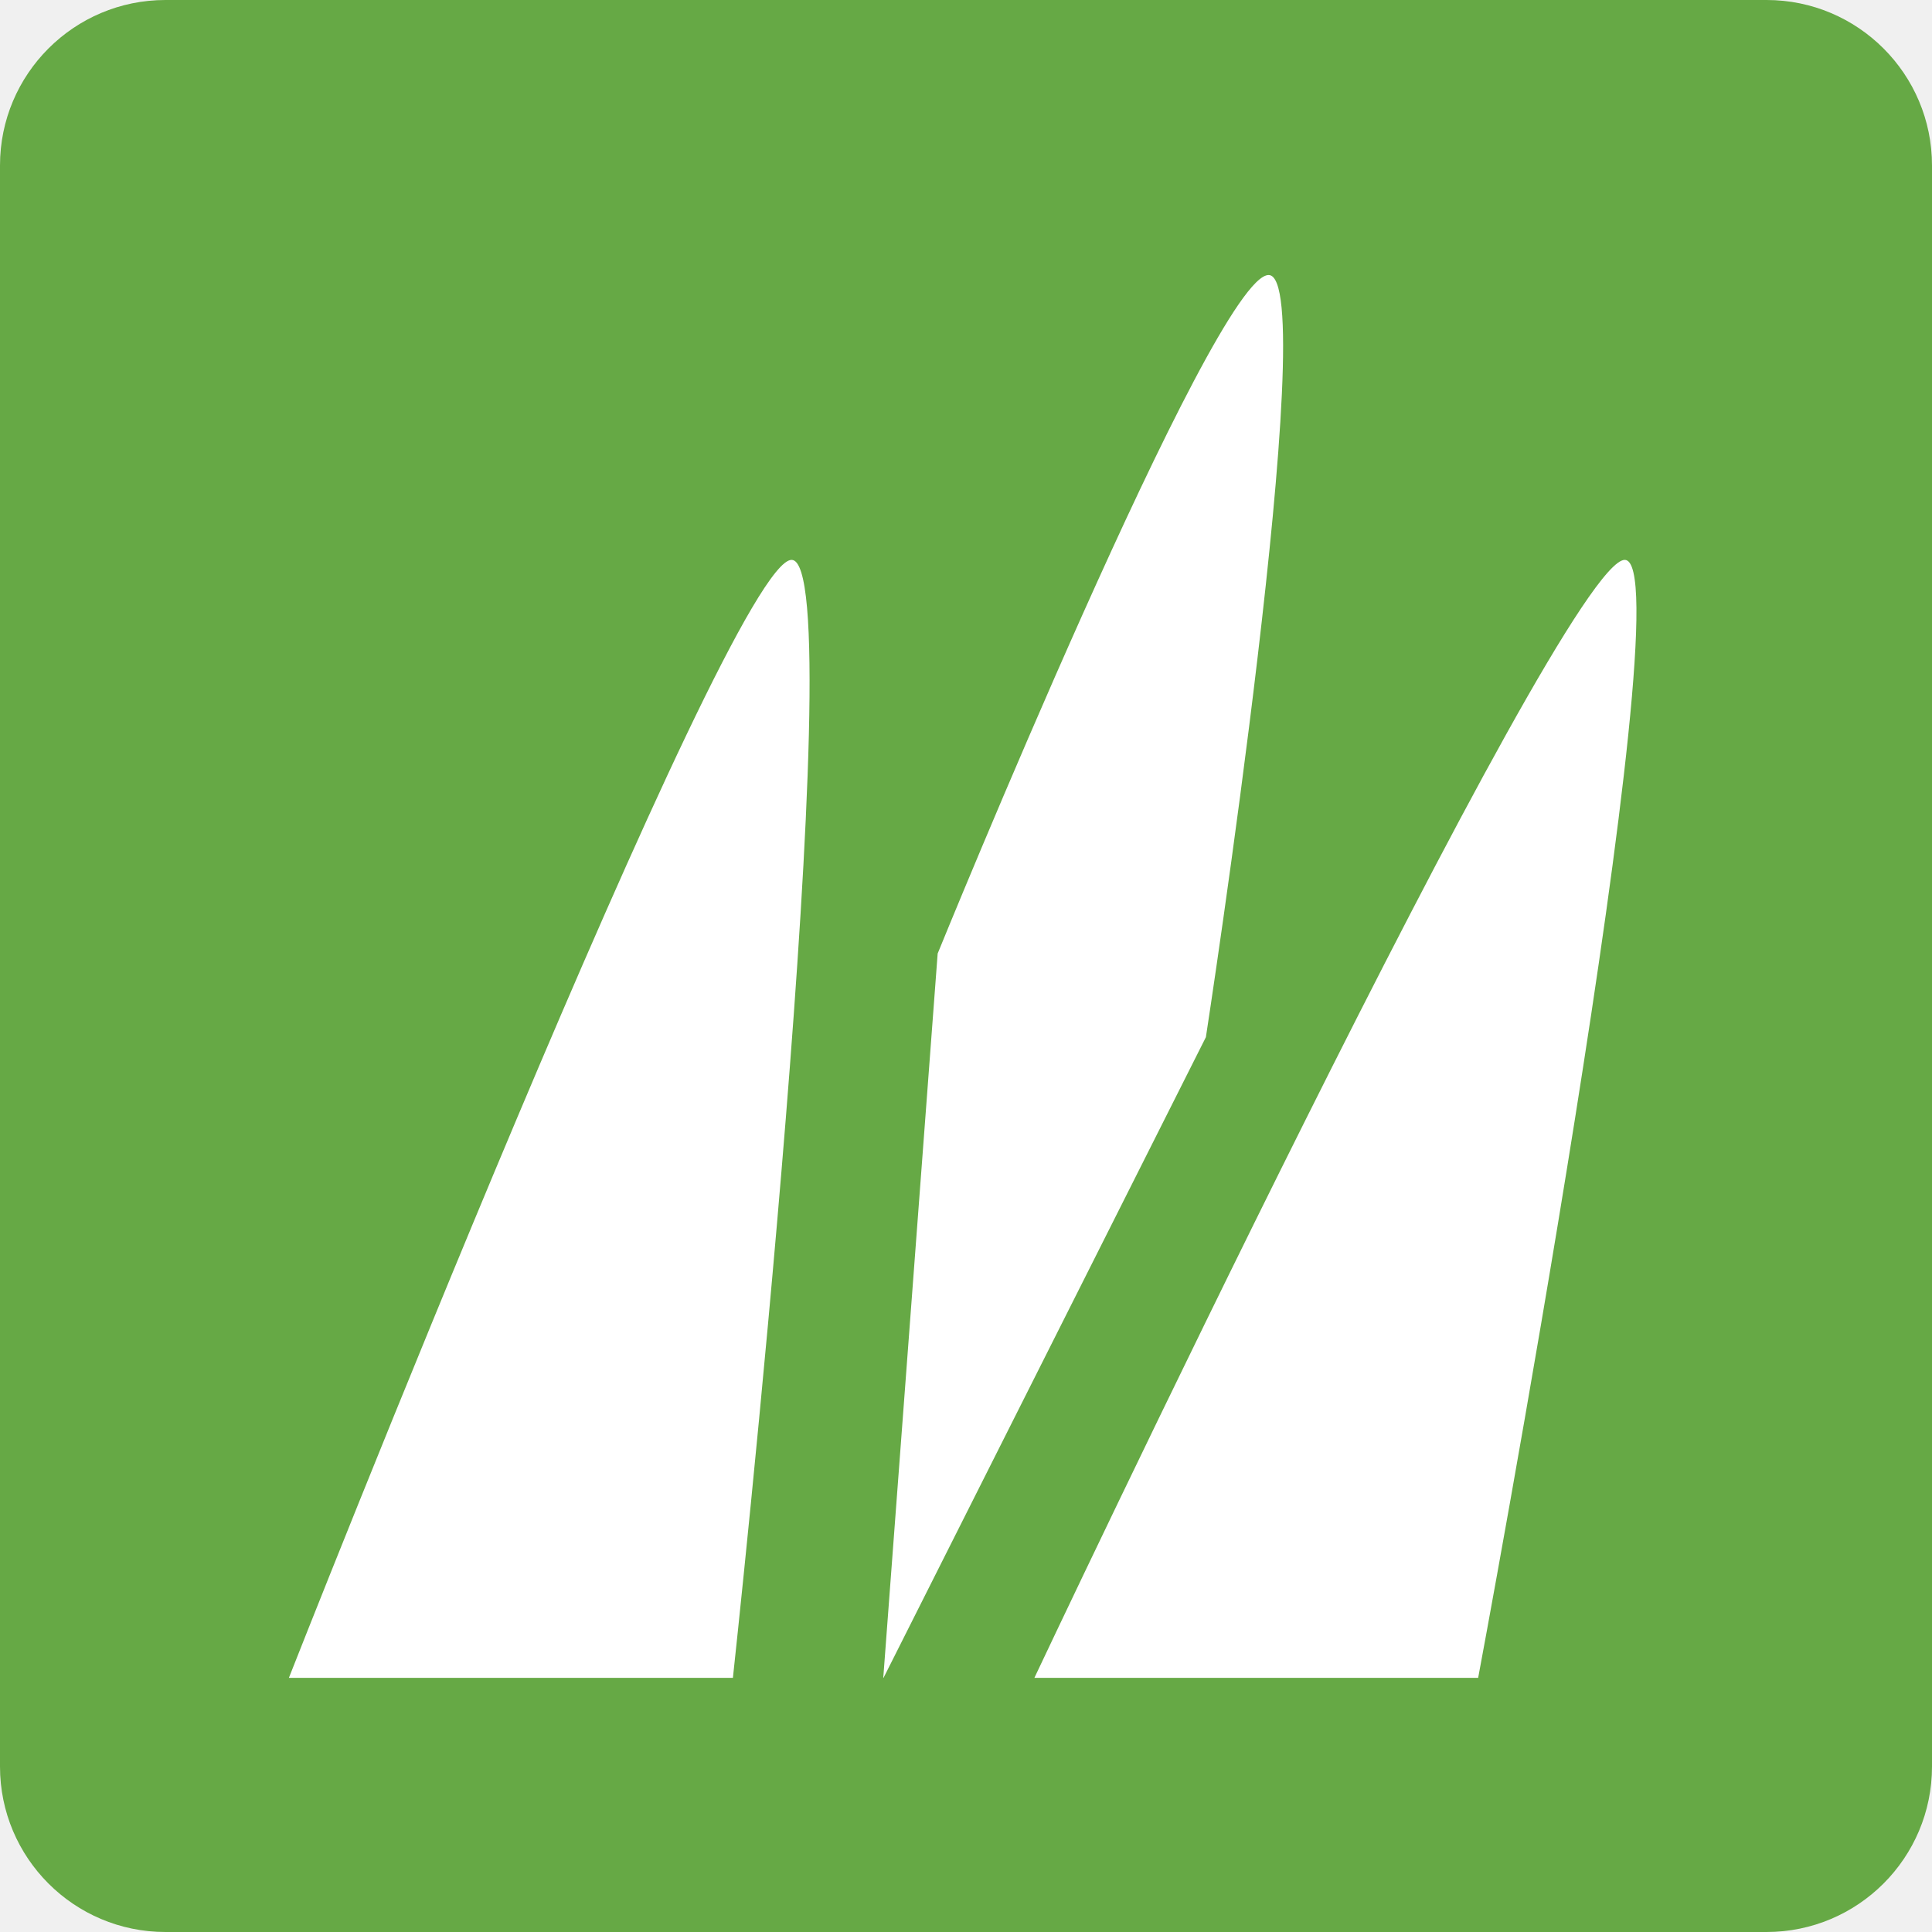
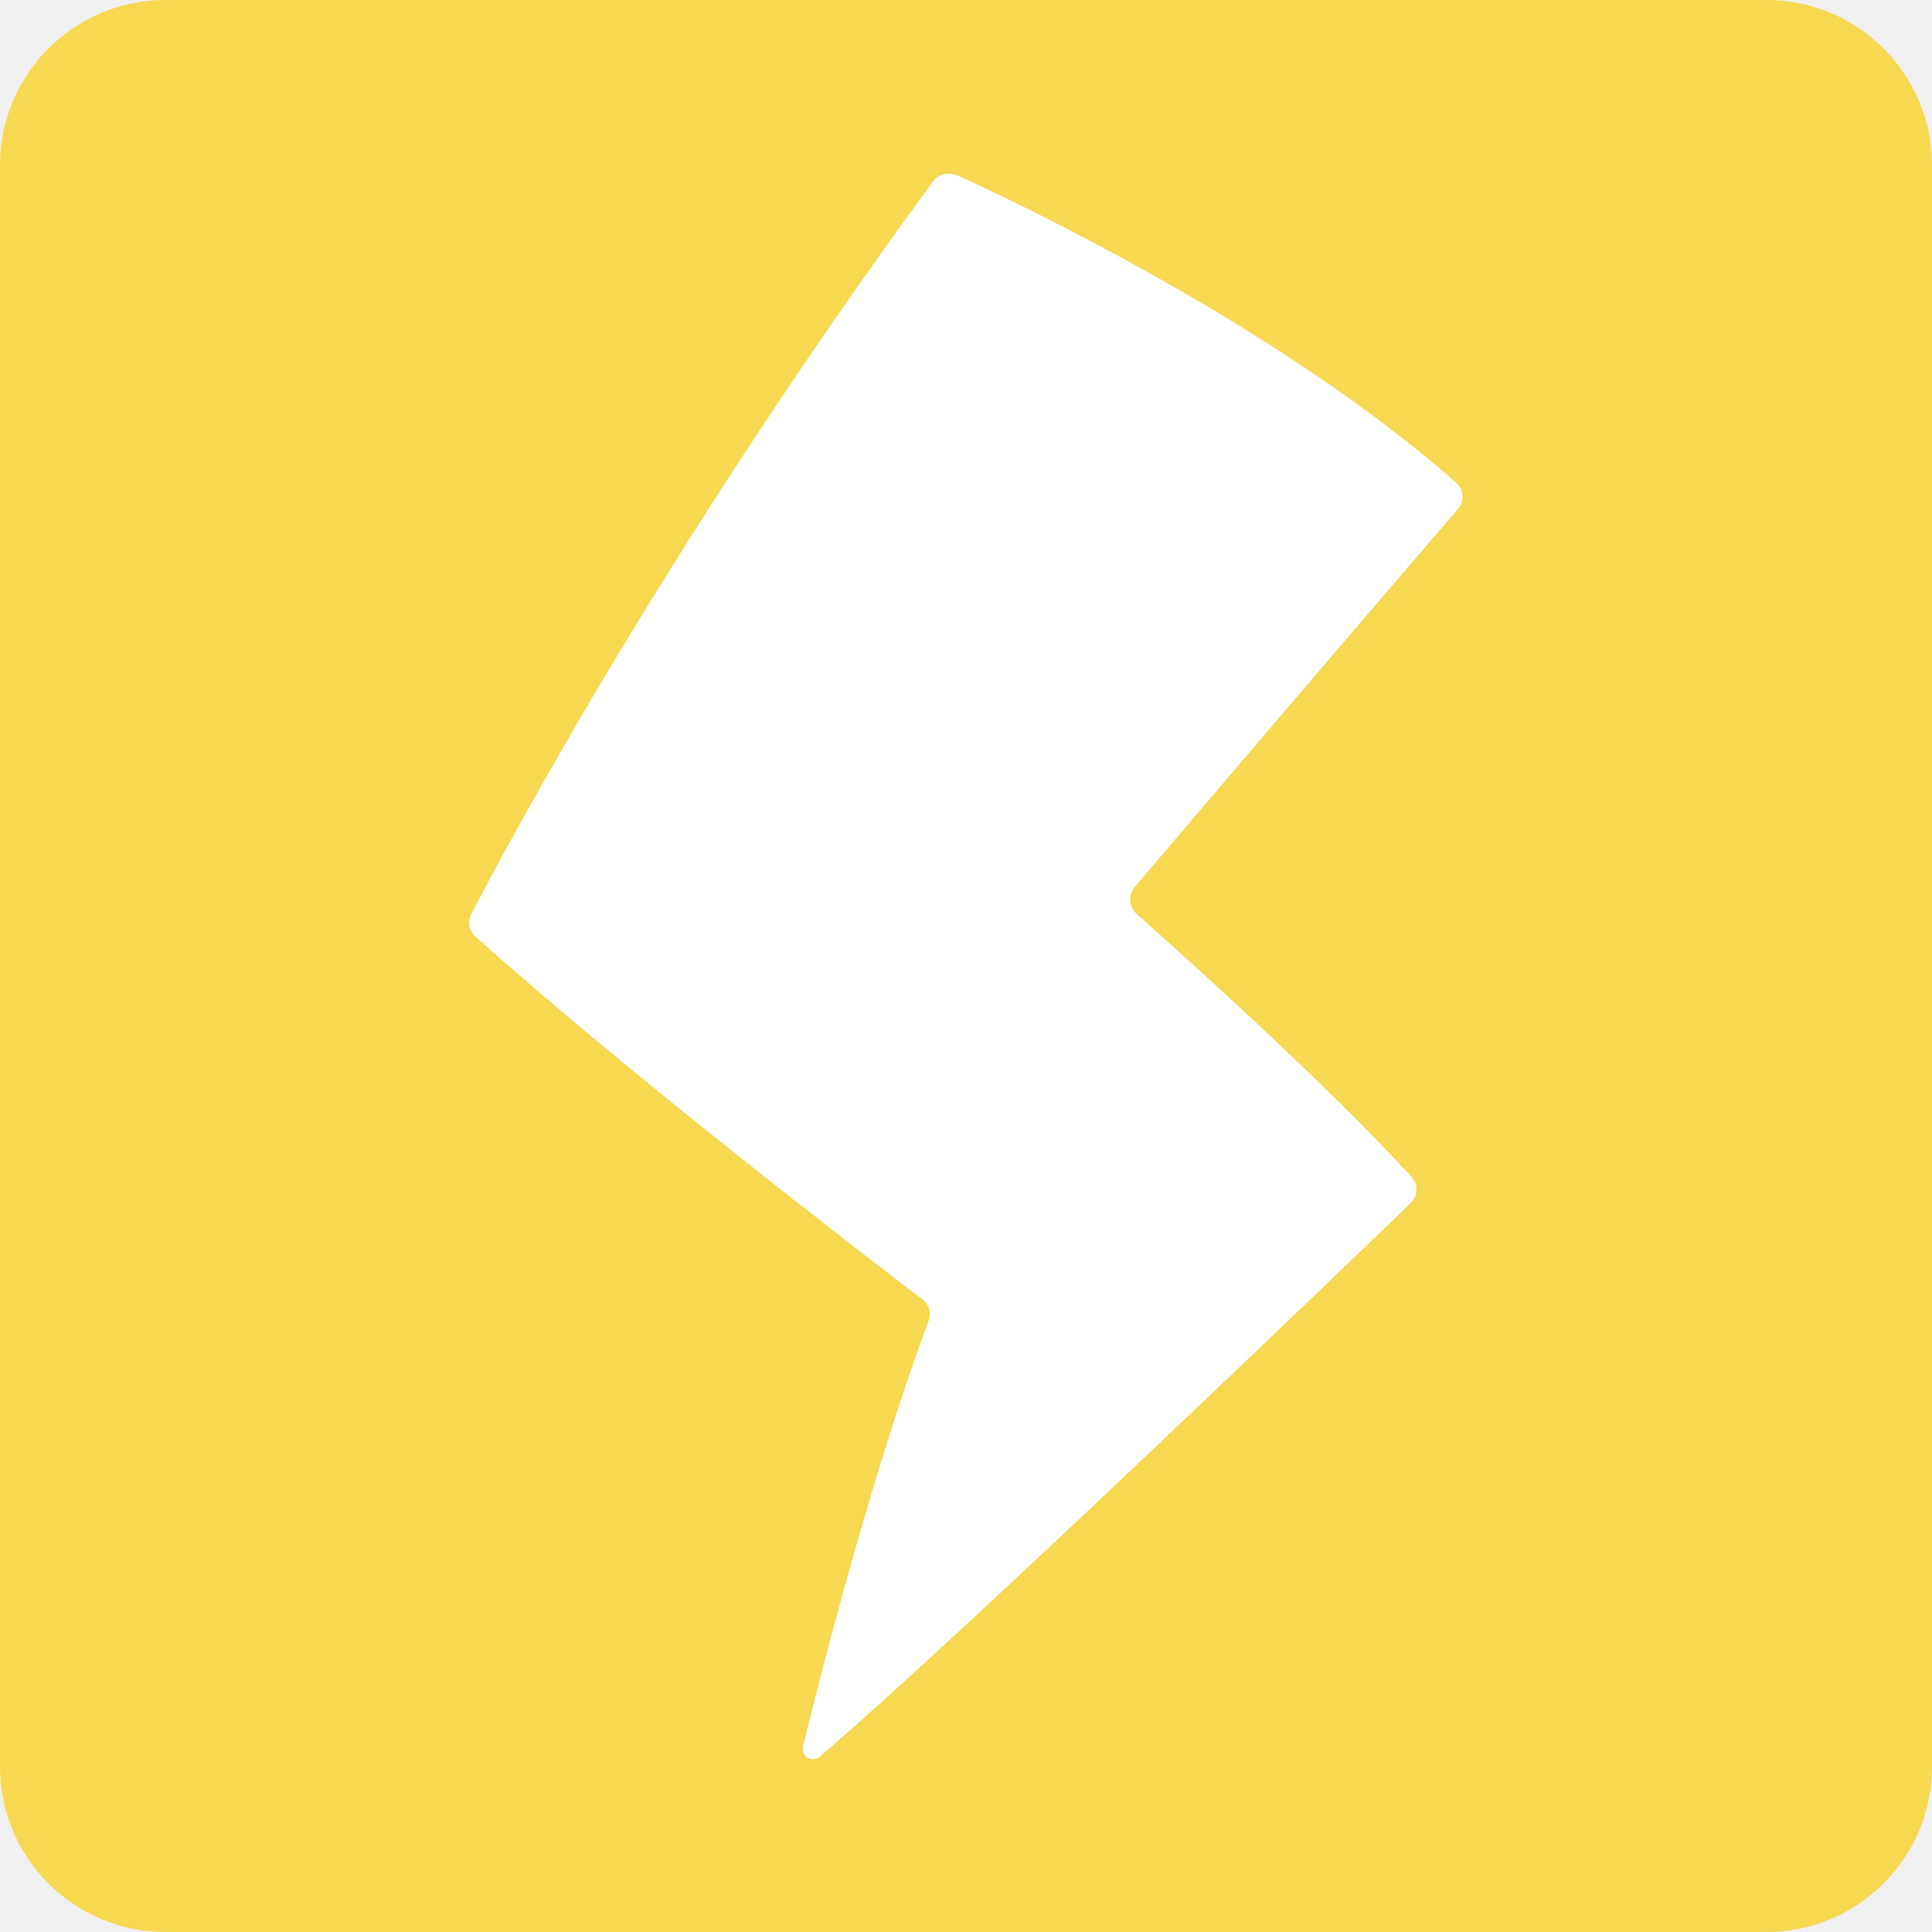
<svg xmlns="http://www.w3.org/2000/svg" data-name="レイヤー 2" viewBox="0 0 76.71 76.71">
-   <rect width="76.71" height="76.71" rx="6.57" ry="6.57" fill="#66a945" />
-   <path d="M11.47 66.62H29.1s4.82-44.39 2.33-44.39-19.96 44.39-19.96 44.39zm29.6 0h17.62S67 22.23 64.51 22.23 41.07 66.62 41.07 66.62zm-5.99 0l12.8-25.44s4.66-30.26 2.49-30.26-13.14 26.94-13.14 26.94l-2.16 28.76z" fill="#fff" />
+   <rect width="76.71" height="76.71" rx="6.57" ry="6.57" fill="#f6d851" />
+   <path d="M37.97 6.94c2.5 1.14 12.84 6.04 19.84 12.22.31.27.34.75.07 1.06-1.55 1.8-6.66 7.75-12.82 14.99-.27.32-.24.8.07 1.08 1.8 1.59 7.48 6.69 10.91 10.43.28.3.26.77-.04 1.06-2.98 2.87-17.73 17.06-23.45 21.97-.3.26-.76-.02-.67-.41.74-3.02 2.8-11.05 4.99-16.89.12-.31.02-.66-.25-.86-2.15-1.64-11.56-8.86-17.74-14.4a.746.746 0 01-.16-.91c1.36-2.62 7.8-14.72 18.32-29.07.21-.29.6-.4.92-.25z" fill="#fff" />
</svg>
